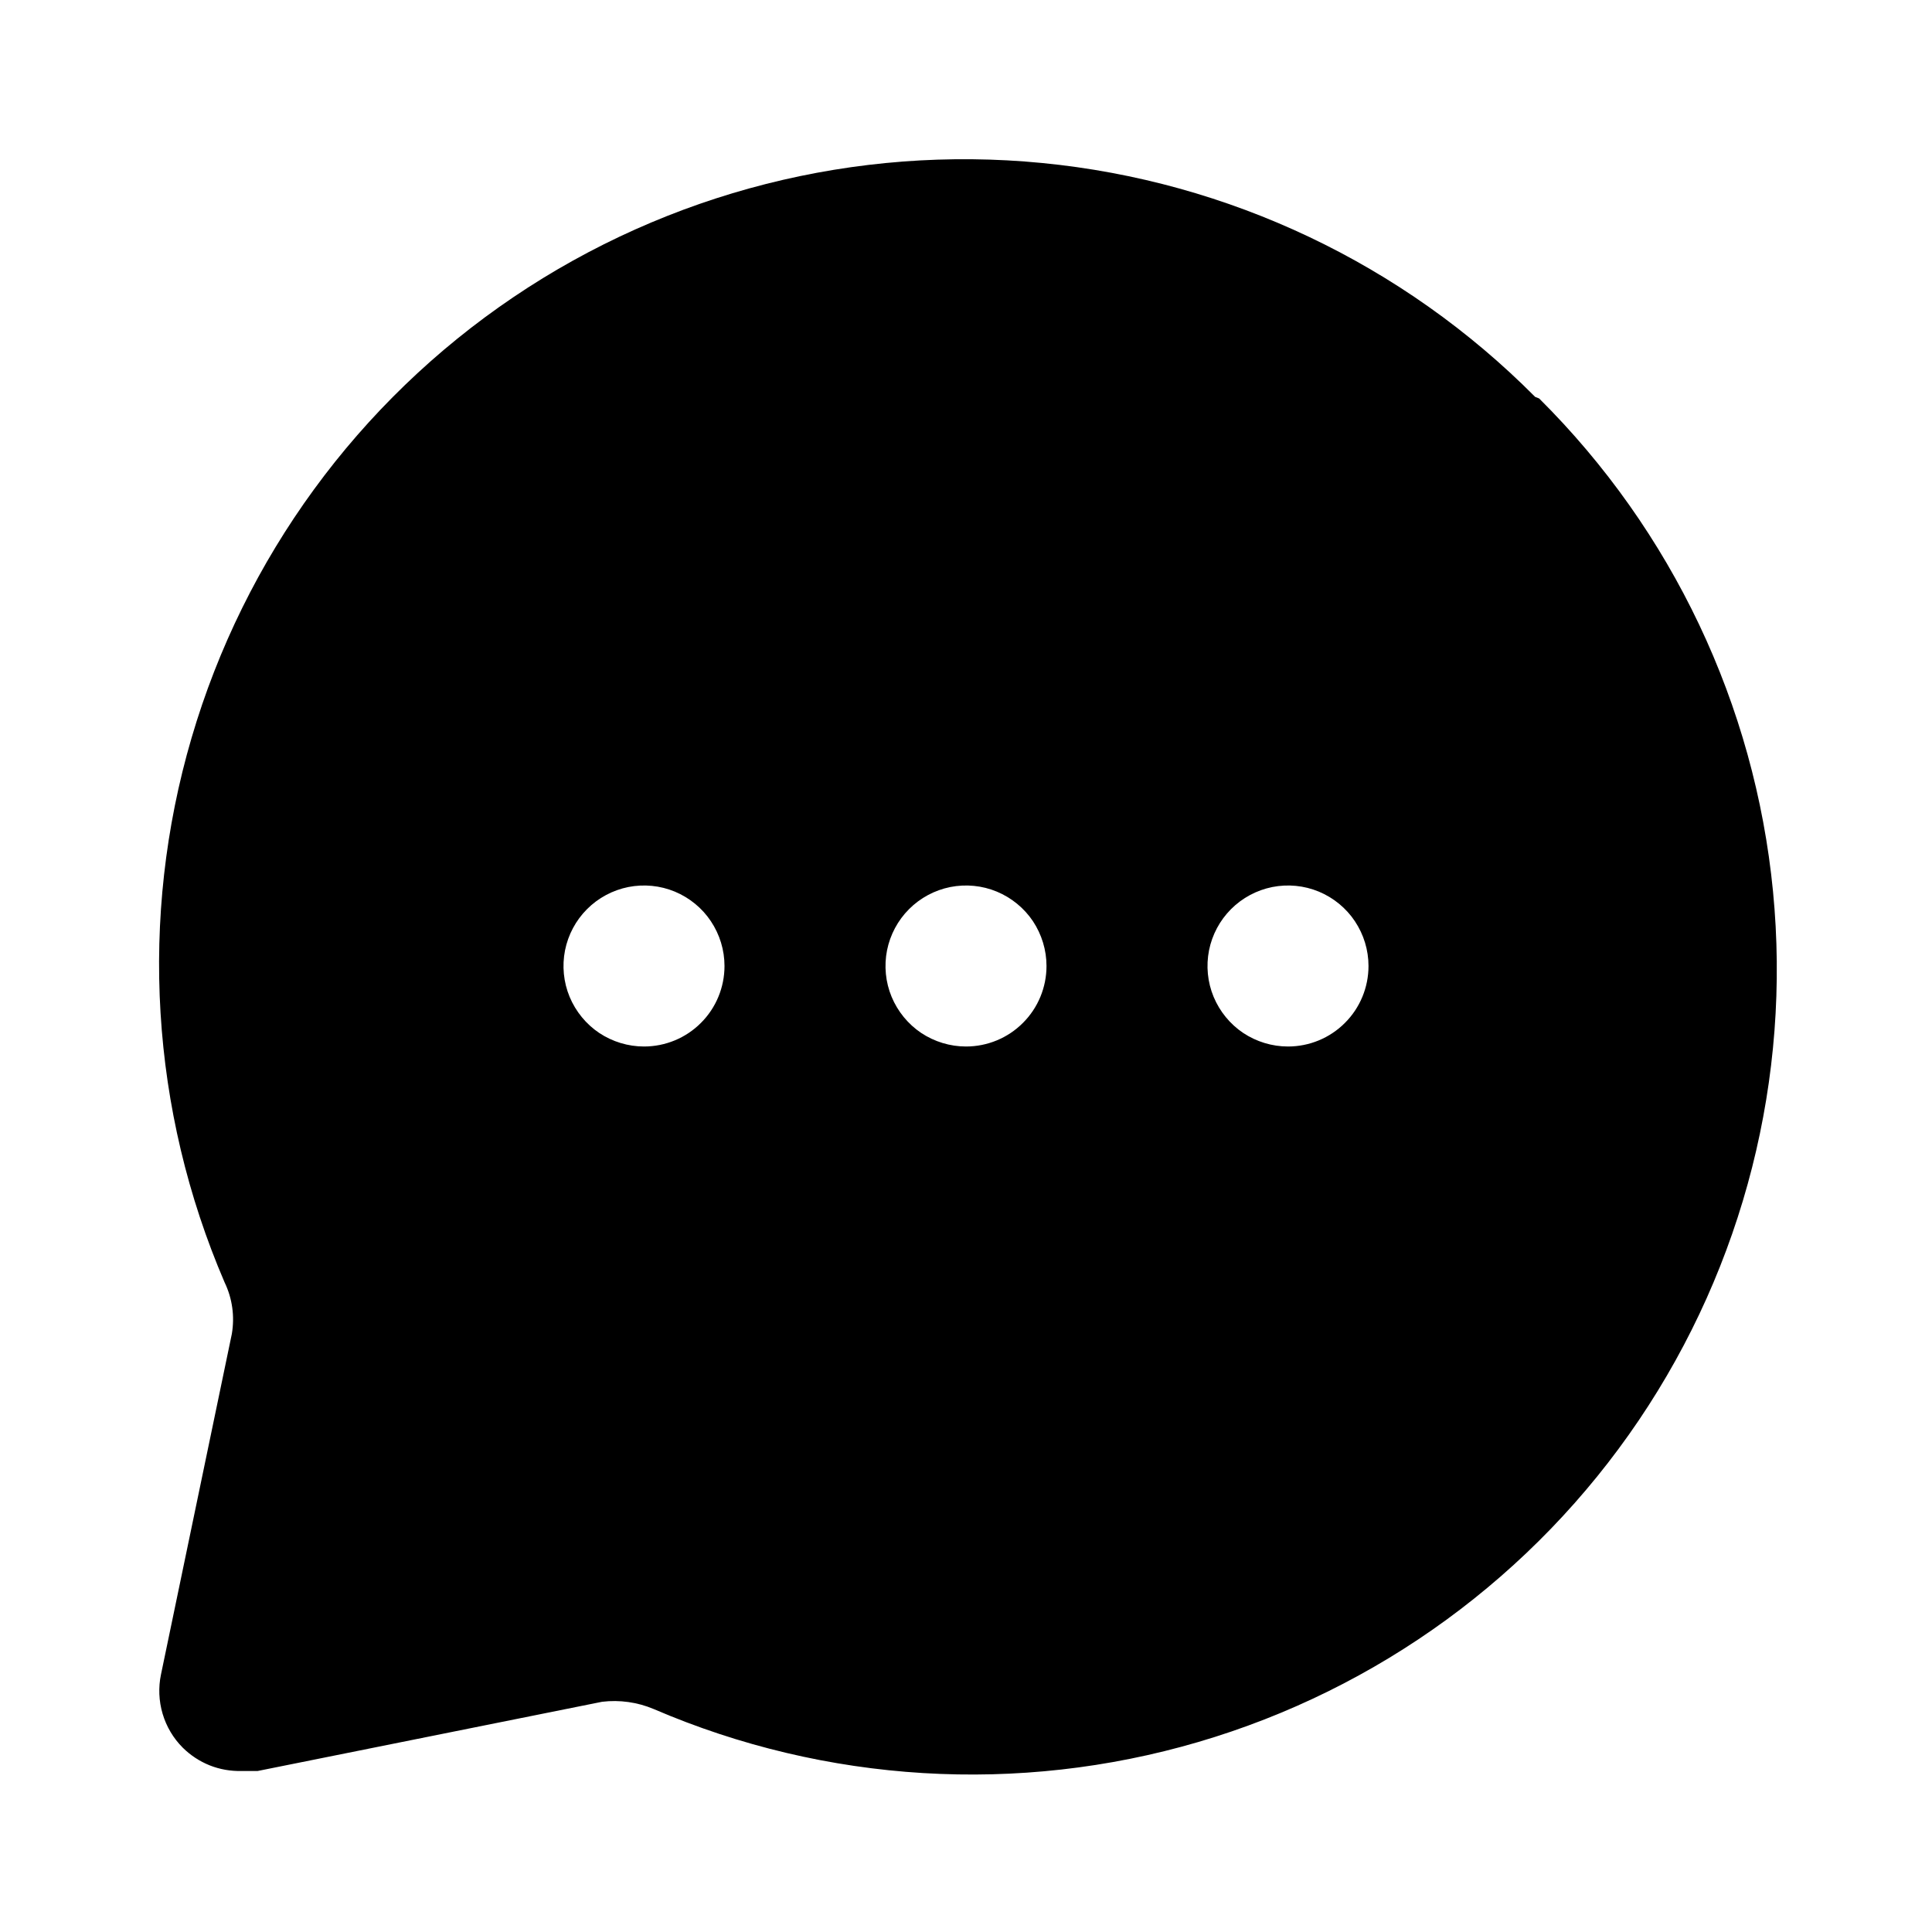
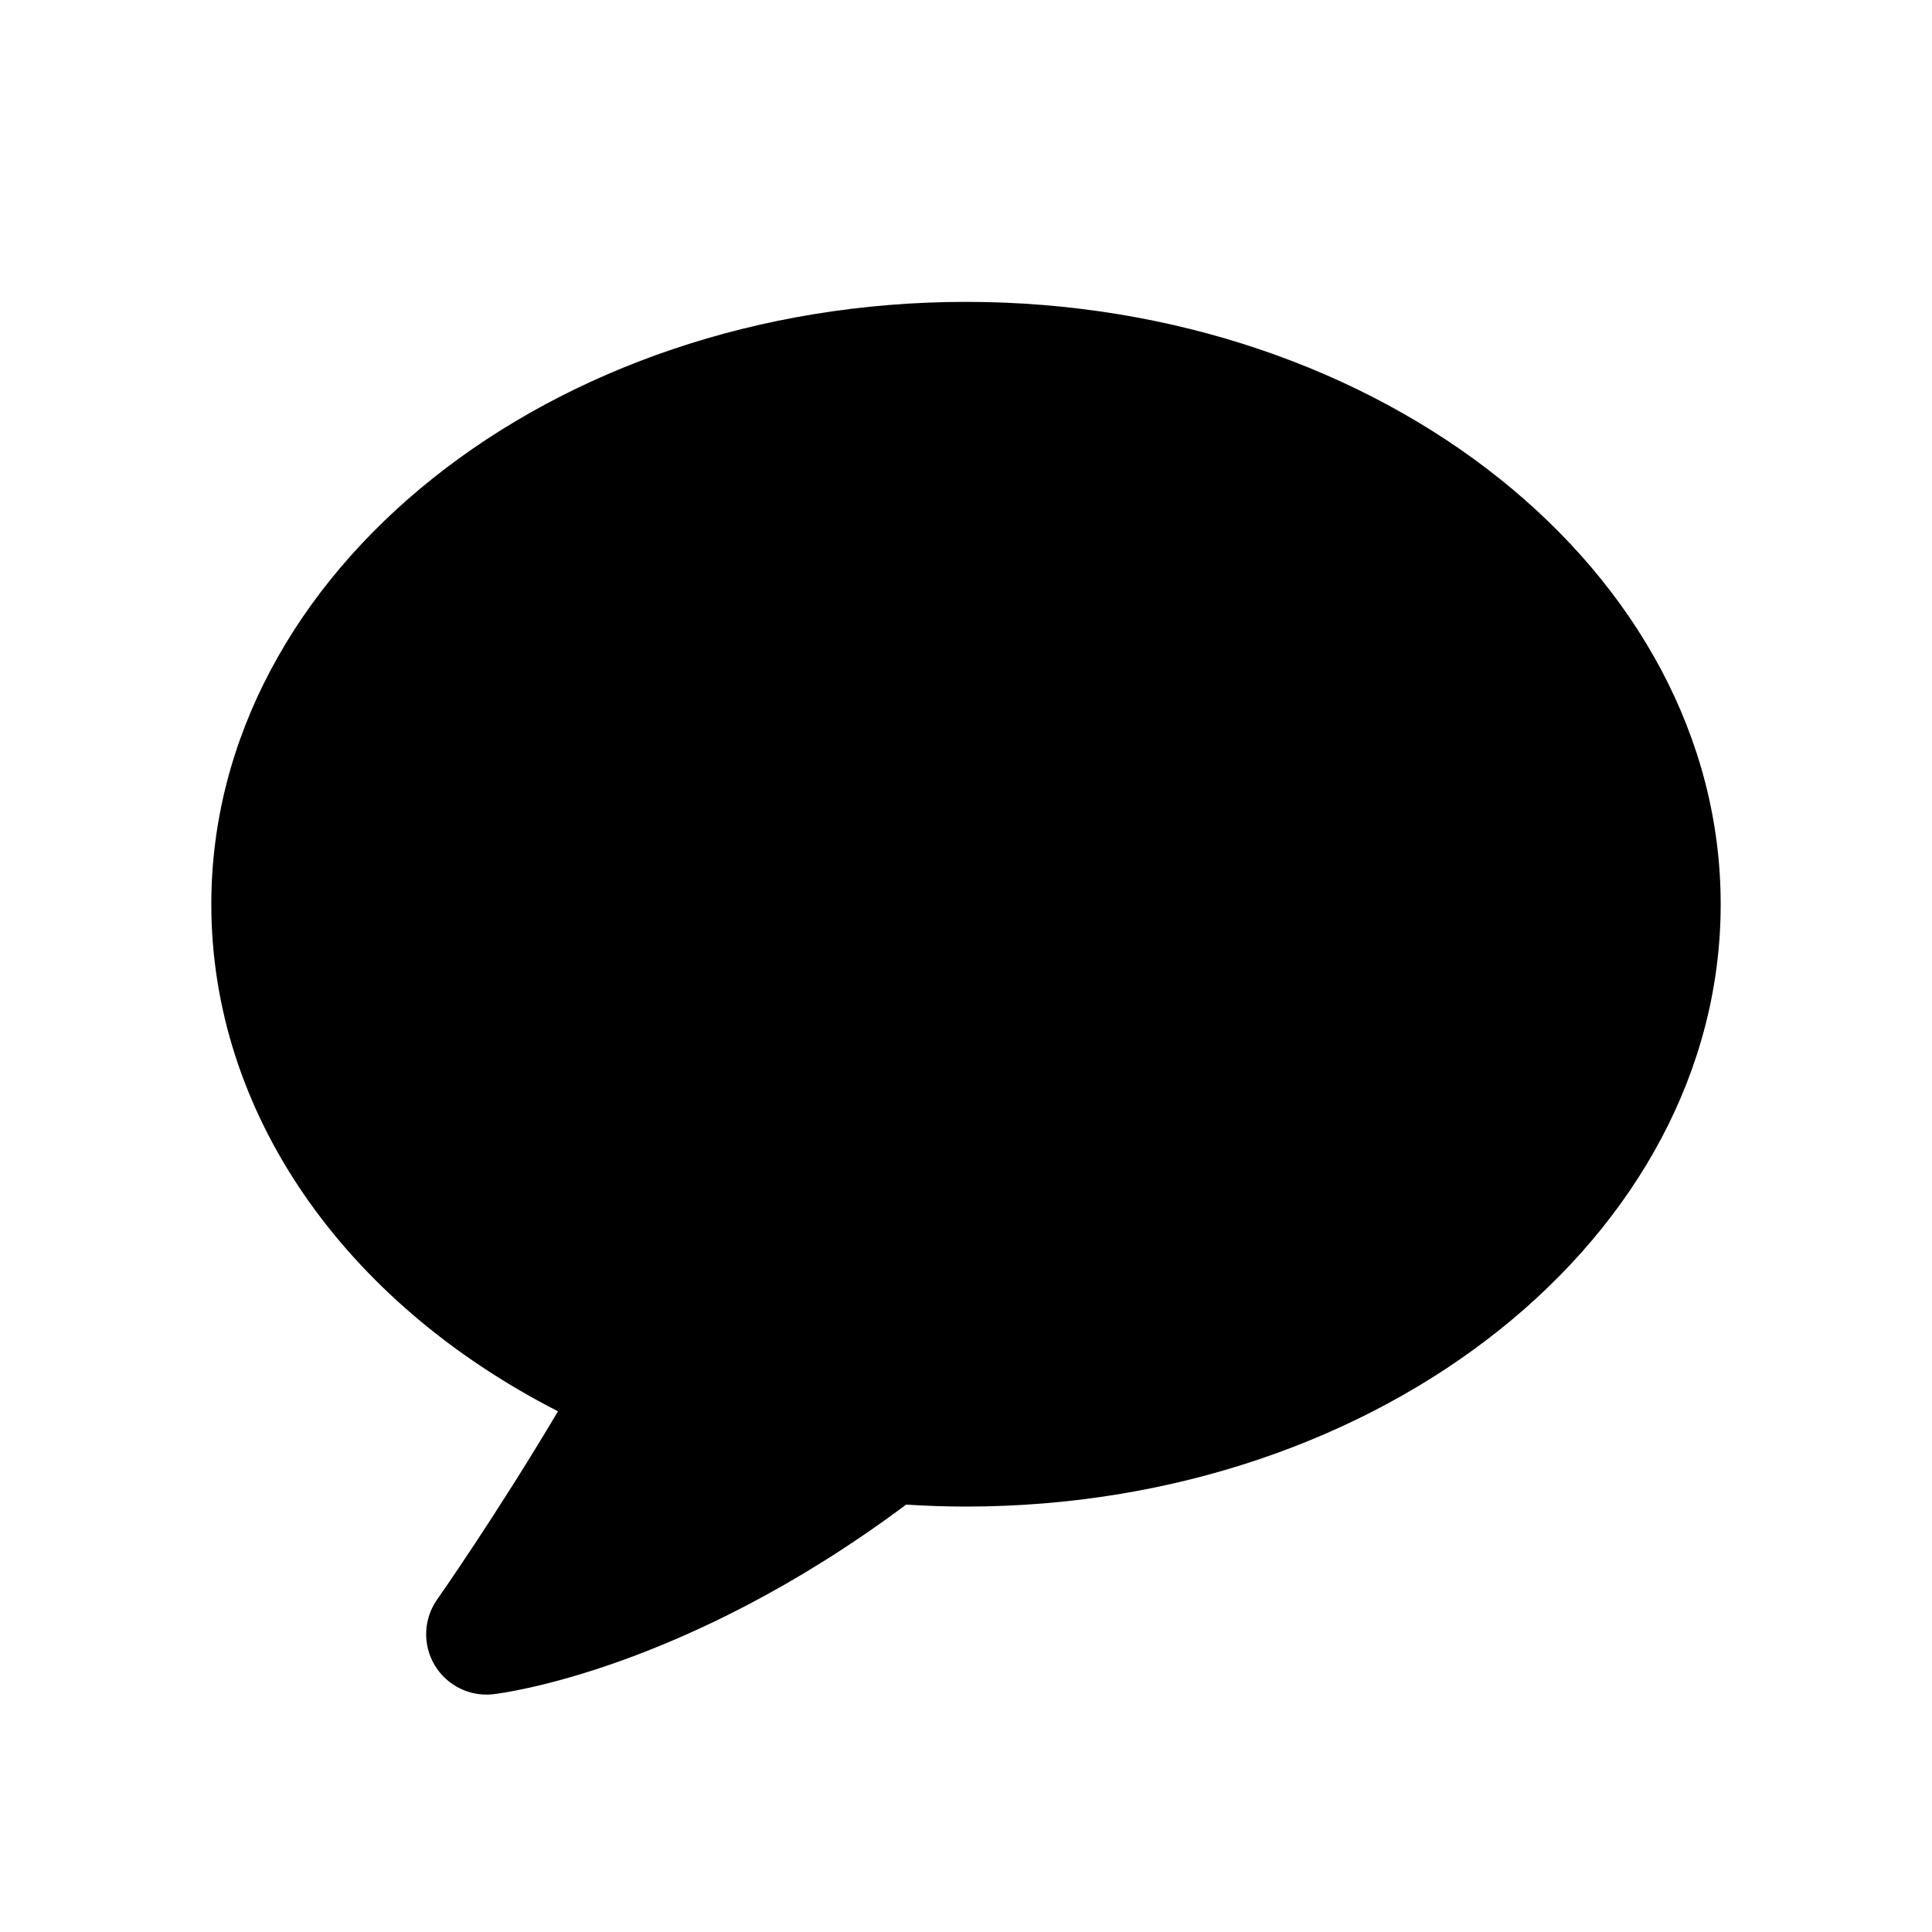
- <svg xmlns="http://www.w3.org/2000/svg" width="24" height="24" viewBox="0 0 24 24" fill="none">
-   <path d="M19.07 4.93C17.429 3.278 15.264 2.251 12.947 2.025C10.63 1.799 8.306 2.389 6.377 3.692C4.448 4.995 3.035 6.931 2.38 9.165C1.725 11.399 1.87 13.791 2.79 15.93C2.886 16.129 2.917 16.352 2.88 16.57L2 20.8C1.966 20.962 1.973 21.13 2.02 21.289C2.067 21.448 2.153 21.593 2.27 21.71C2.366 21.805 2.48 21.88 2.605 21.93C2.731 21.98 2.865 22.003 3 22H3.2L7.48 21.14C7.698 21.114 7.918 21.145 8.12 21.23C10.258 22.15 12.651 22.295 14.885 21.64C17.119 20.985 19.055 19.572 20.358 17.643C21.661 15.714 22.251 13.39 22.025 11.073C21.799 8.756 20.771 6.591 19.12 4.95L19.07 4.93ZM8 13C7.802 13 7.609 12.941 7.444 12.832C7.28 12.722 7.152 12.565 7.076 12.383C7 12.2 6.981 11.999 7.019 11.805C7.058 11.611 7.153 11.433 7.293 11.293C7.433 11.153 7.611 11.058 7.805 11.019C7.999 10.981 8.2 11 8.383 11.076C8.565 11.152 8.722 11.28 8.831 11.444C8.941 11.609 9 11.802 9 12C9 12.265 8.895 12.52 8.707 12.707C8.52 12.895 8.265 13 8 13ZM12 13C11.802 13 11.609 12.941 11.444 12.832C11.28 12.722 11.152 12.565 11.076 12.383C11 12.2 10.981 11.999 11.019 11.805C11.058 11.611 11.153 11.433 11.293 11.293C11.433 11.153 11.611 11.058 11.805 11.019C11.999 10.981 12.2 11 12.383 11.076C12.565 11.152 12.722 11.28 12.832 11.444C12.941 11.609 13 11.802 13 12C13 12.265 12.895 12.52 12.707 12.707C12.52 12.895 12.265 13 12 13ZM16 13C15.802 13 15.609 12.941 15.444 12.832C15.28 12.722 15.152 12.565 15.076 12.383C15 12.2 14.981 11.999 15.019 11.805C15.058 11.611 15.153 11.433 15.293 11.293C15.433 11.153 15.611 11.058 15.805 11.019C15.999 10.981 16.2 11 16.383 11.076C16.565 11.152 16.722 11.28 16.831 11.444C16.941 11.609 17 11.802 17 12C17 12.265 16.895 12.52 16.707 12.707C16.52 12.895 16.265 13 16 13Z" fill="black" />
+ <svg xmlns="http://www.w3.org/2000/svg" x="0px" y="0px" width="27" height="27" viewBox="0 0 64 64">
+   <path d="M32,10c13.785,0,25,8.951,25,19.954S45.785,49.907,32,49.907c-0.646,0-1.311-0.022-1.983-0.065     c-7.369,5.504-13.411,6.251-13.672,6.281c-0.076,0.009-0.152,0.013-0.228,0.013c-0.7,0-1.356-0.368-1.72-0.979     c-0.402-0.678-0.369-1.528,0.084-2.172c0.023-0.033,1.966-2.8,4.003-6.234C11.346,43.104,7,36.827,7,29.954     C7,18.951,18.215,10,32,10z" />
</svg>
